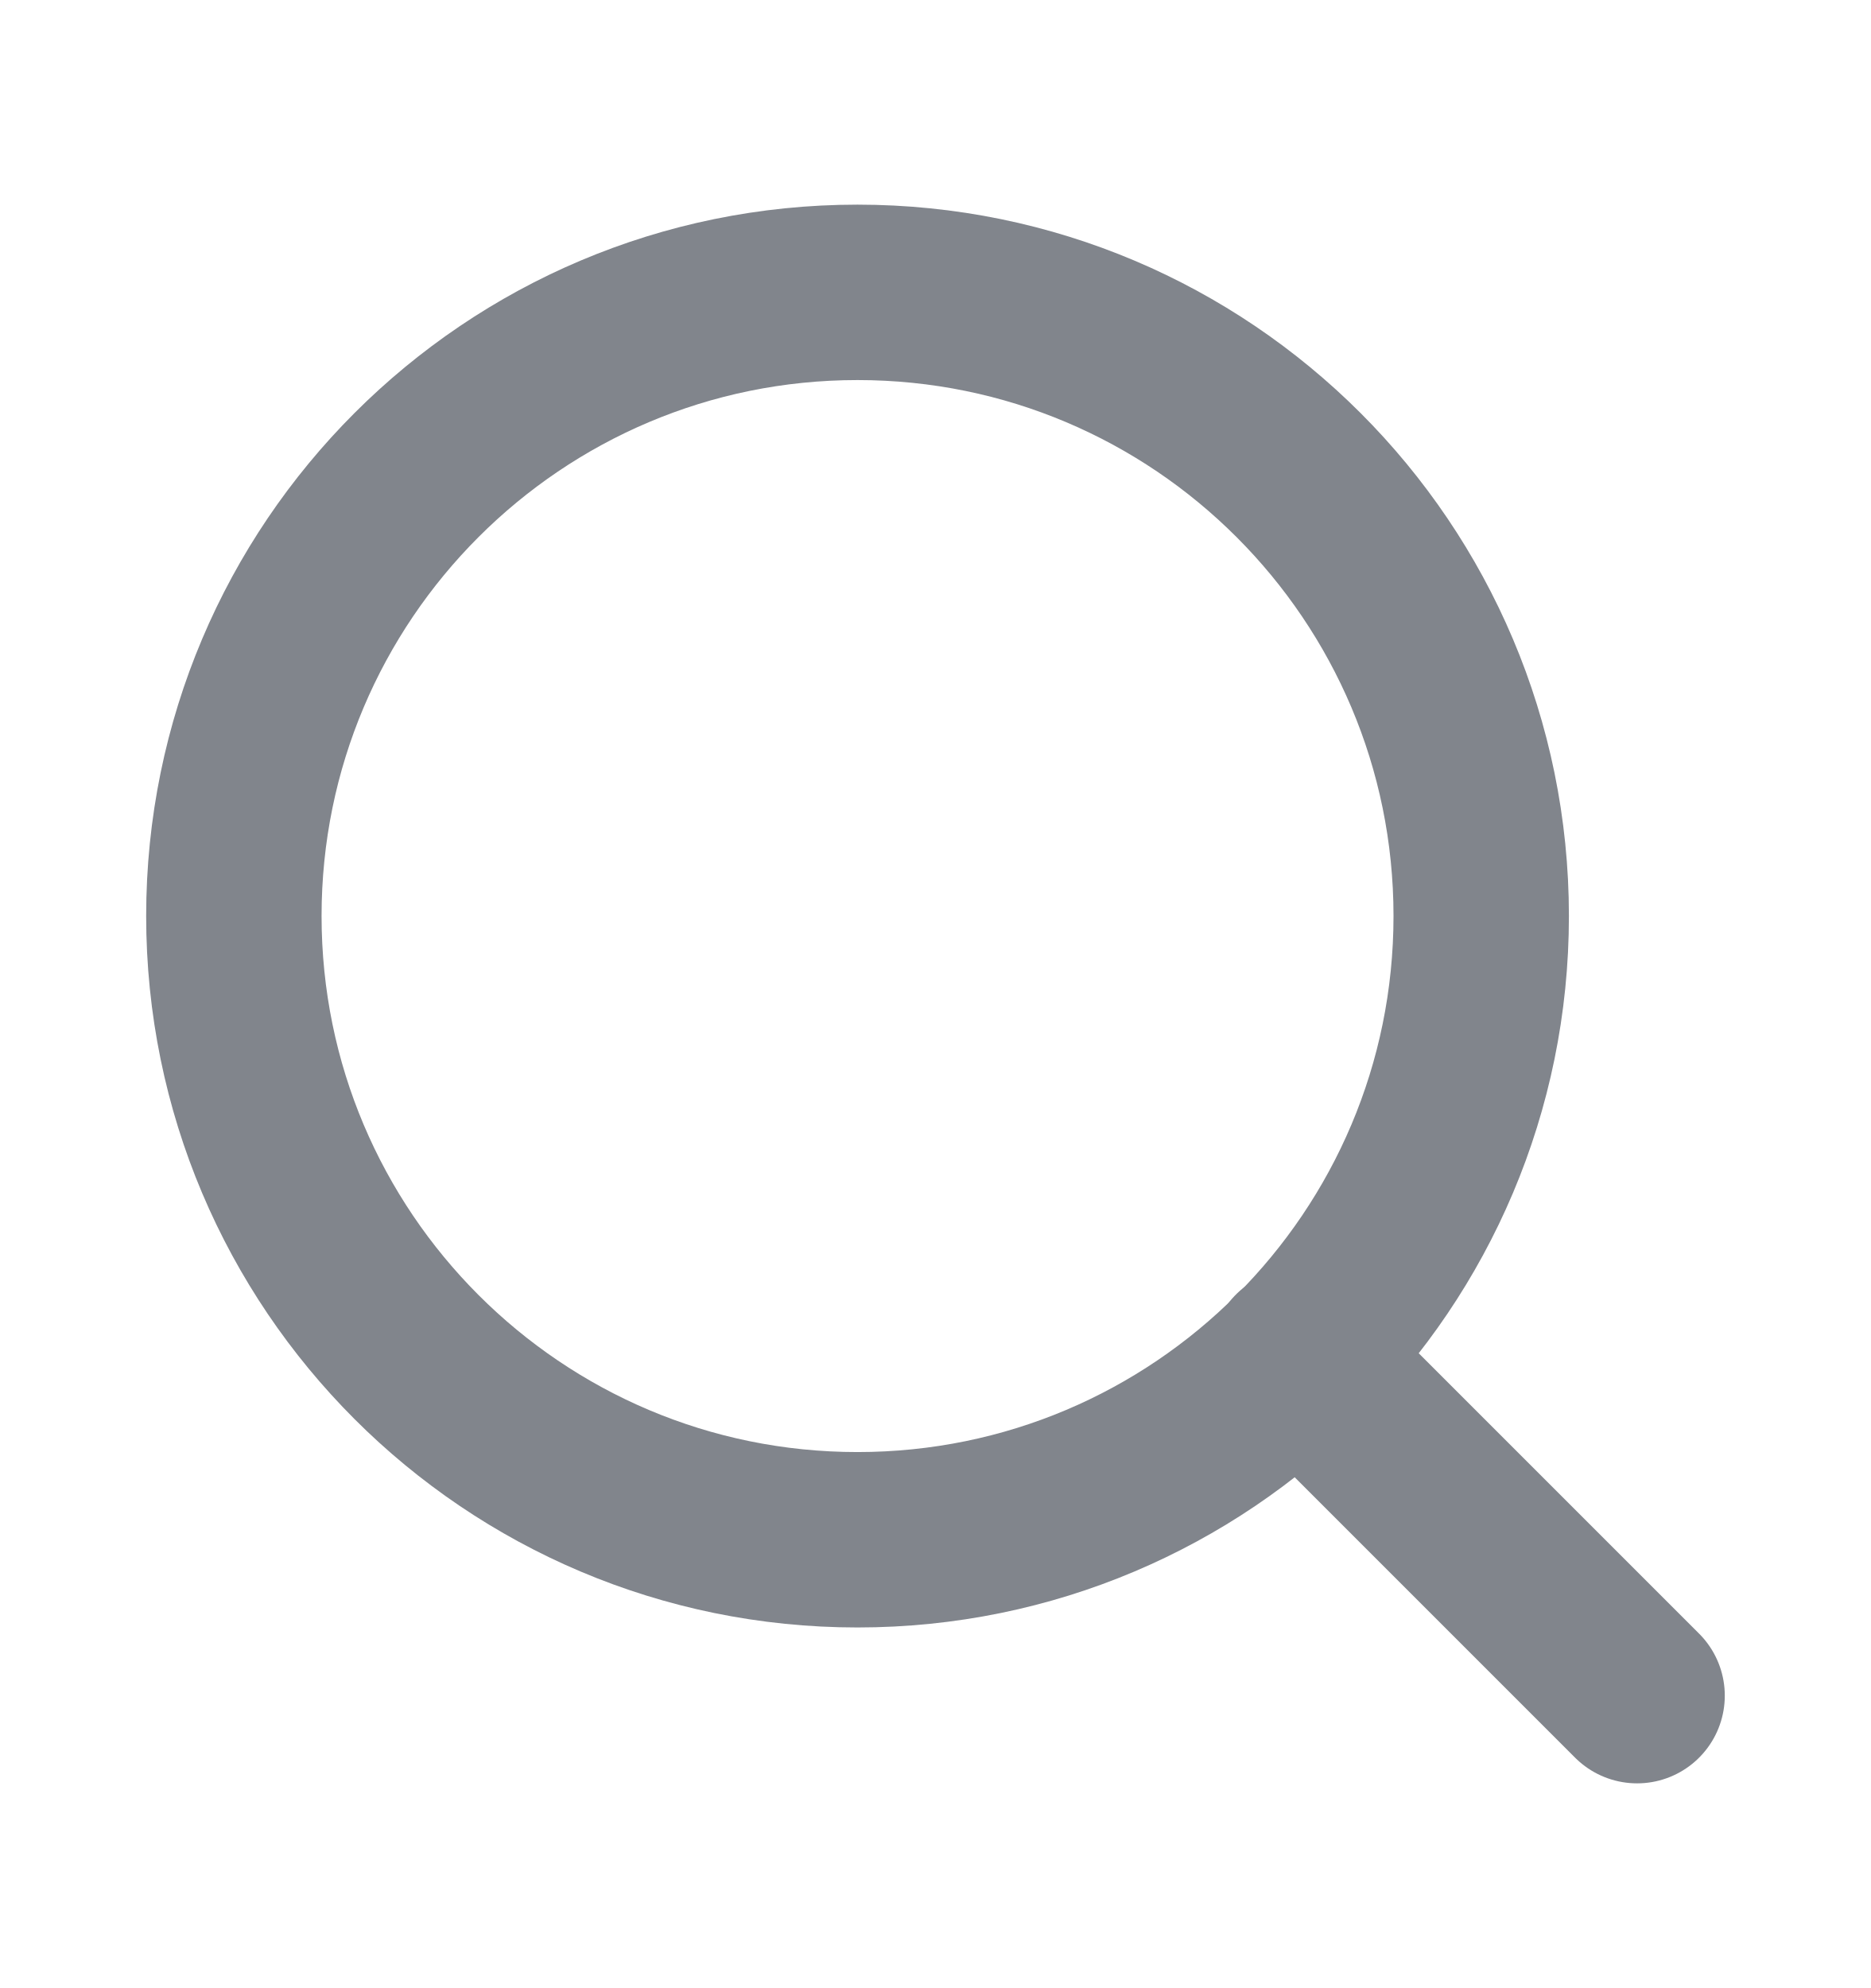
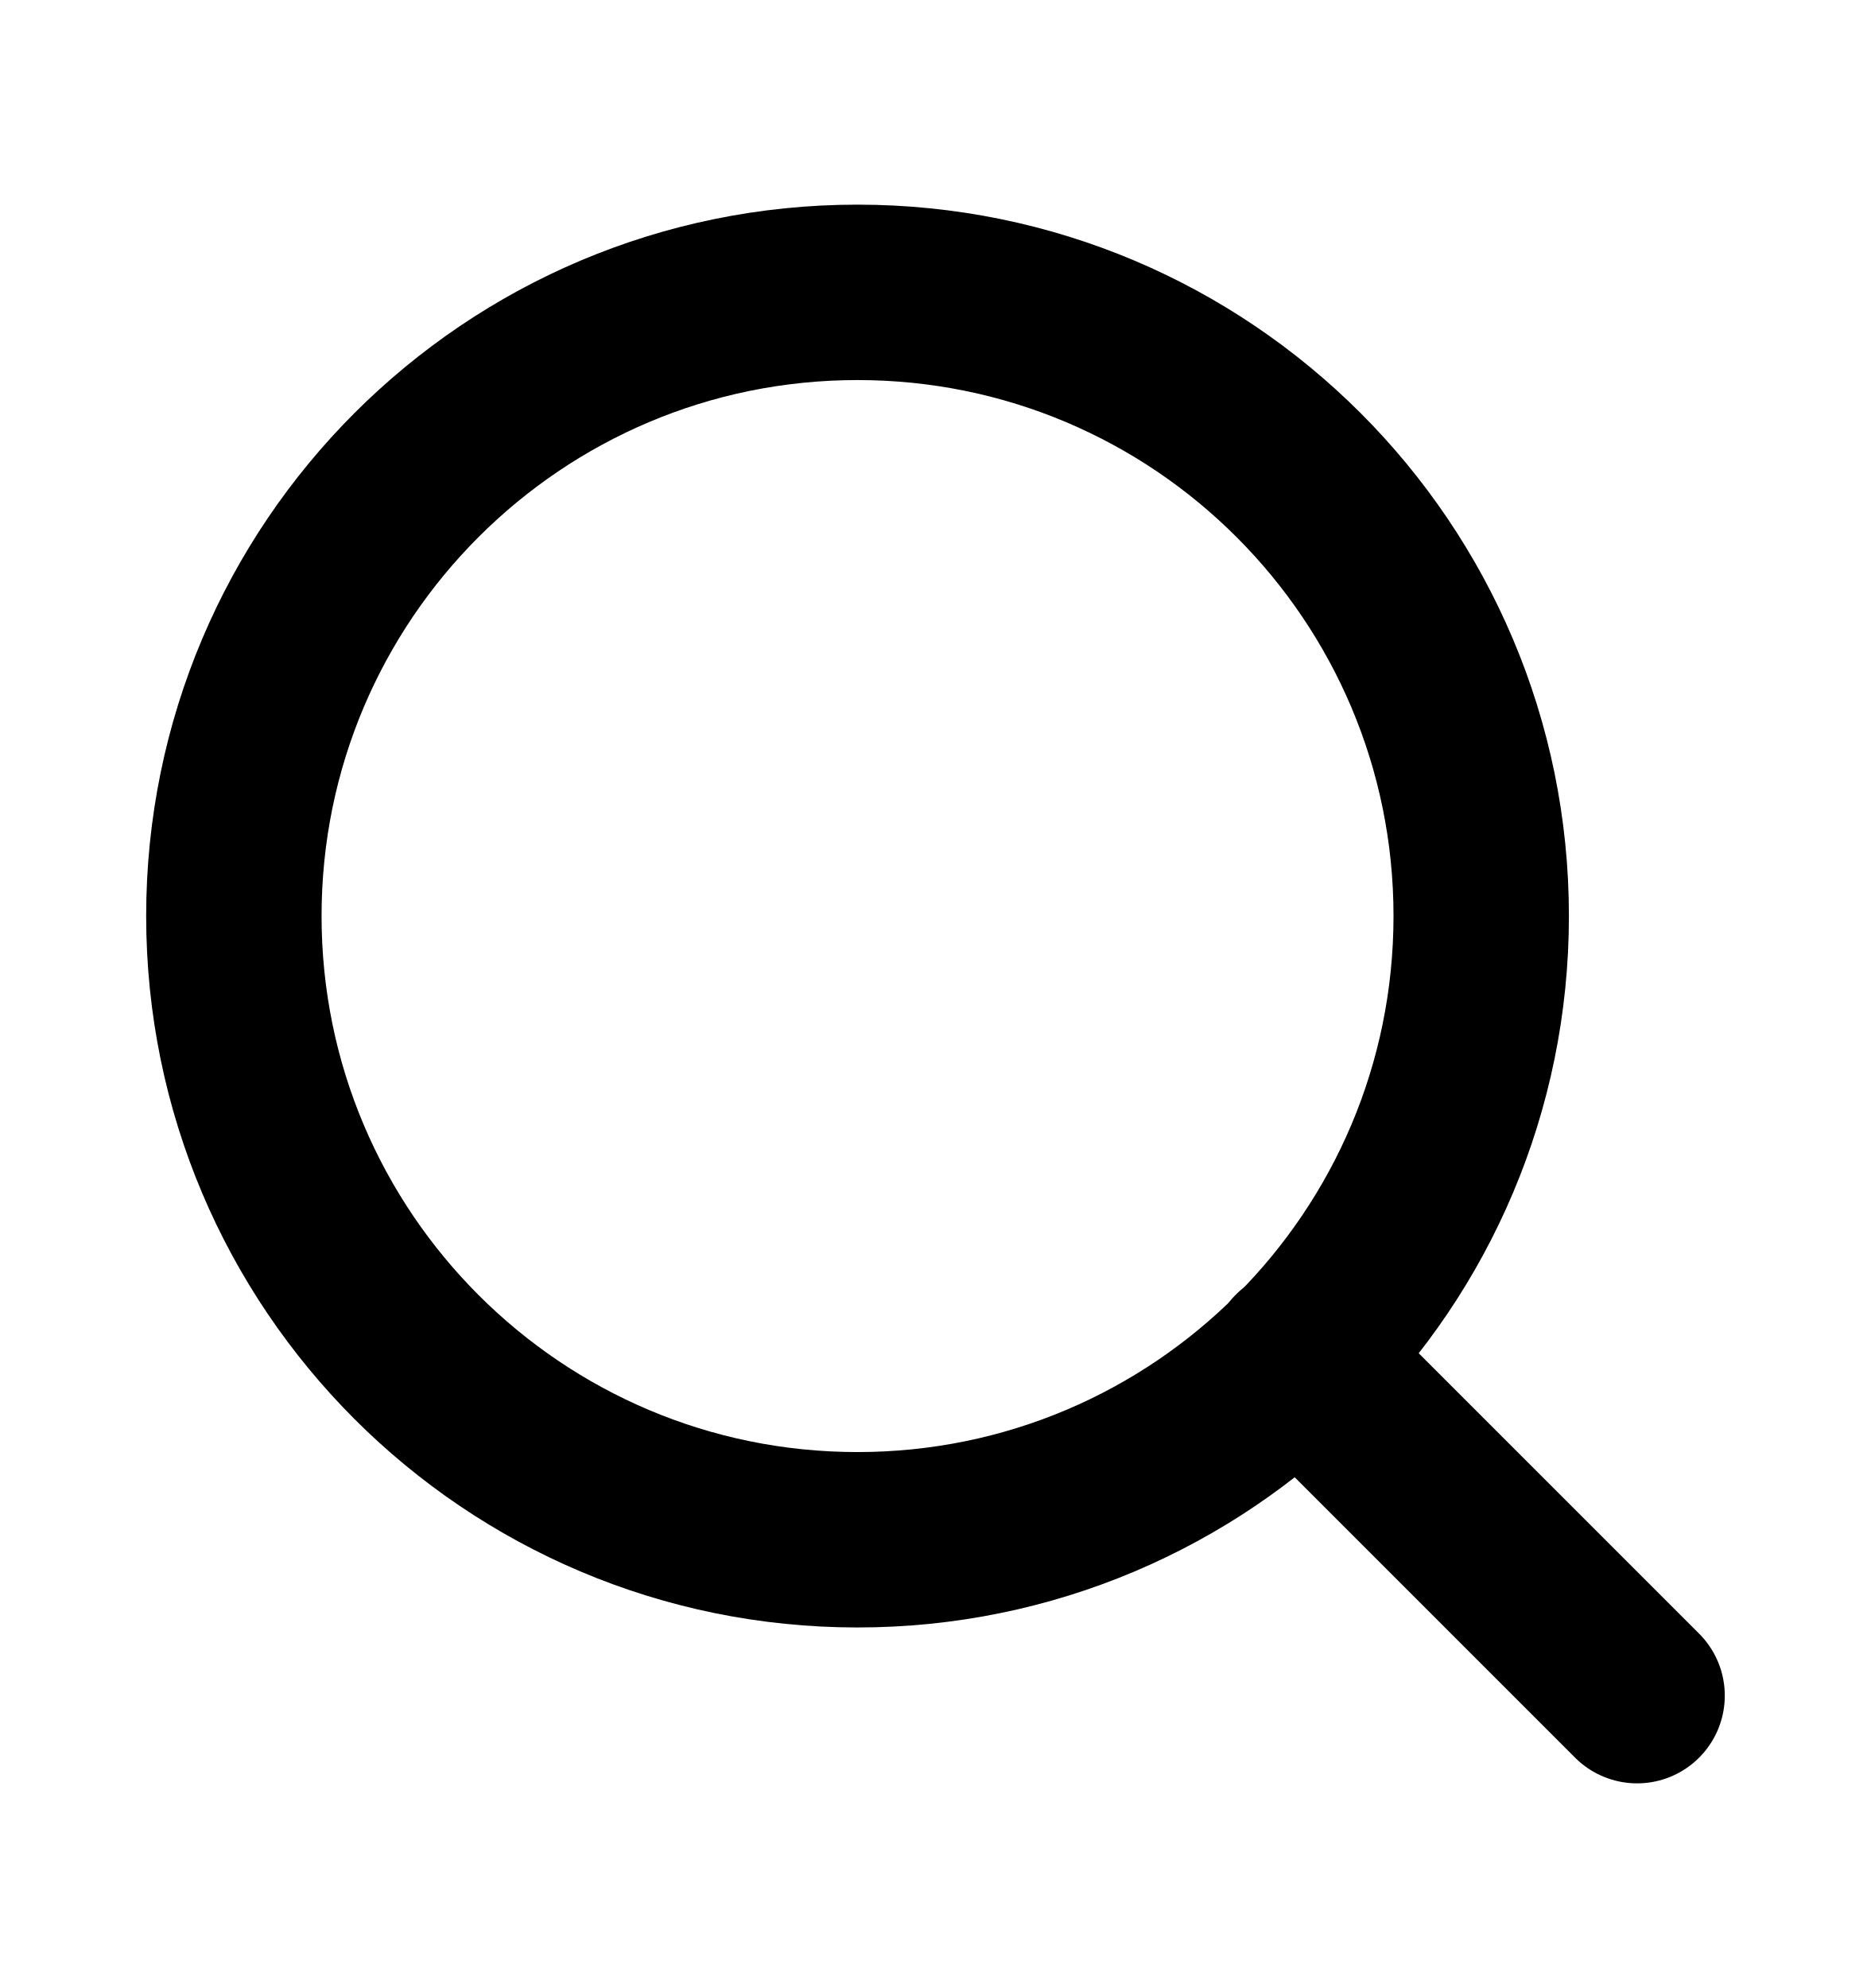
<svg xmlns="http://www.w3.org/2000/svg" width="16" height="17" viewBox="0 0 16 17" fill="none">
-   <path d="M7.333 13.167C10.279 13.167 12.667 10.779 12.667 7.833C12.667 4.888 10.279 2.5 7.333 2.5C4.388 2.5 2 4.888 2 7.833C2 10.779 4.388 13.167 7.333 13.167Z" stroke="#81858C" stroke-width="1.5" stroke-linecap="round" stroke-linejoin="round" />
-   <path d="M14 14.5L11.1 11.6" stroke="#81858C" stroke-width="1.5" stroke-linecap="round" stroke-linejoin="round" />
+   <path d="M7.333 13.167C10.279 13.167 12.667 10.779 12.667 7.833C12.667 4.888 10.279 2.5 7.333 2.5C4.388 2.5 2 4.888 2 7.833C2 10.779 4.388 13.167 7.333 13.167Z" stroke="#000" stroke-width="1.5" stroke-linecap="round" stroke-linejoin="round" />
+   <path d="M14 14.5L11.1 11.6" stroke="#000" stroke-width="1.5" stroke-linecap="round" stroke-linejoin="round" />
</svg>
